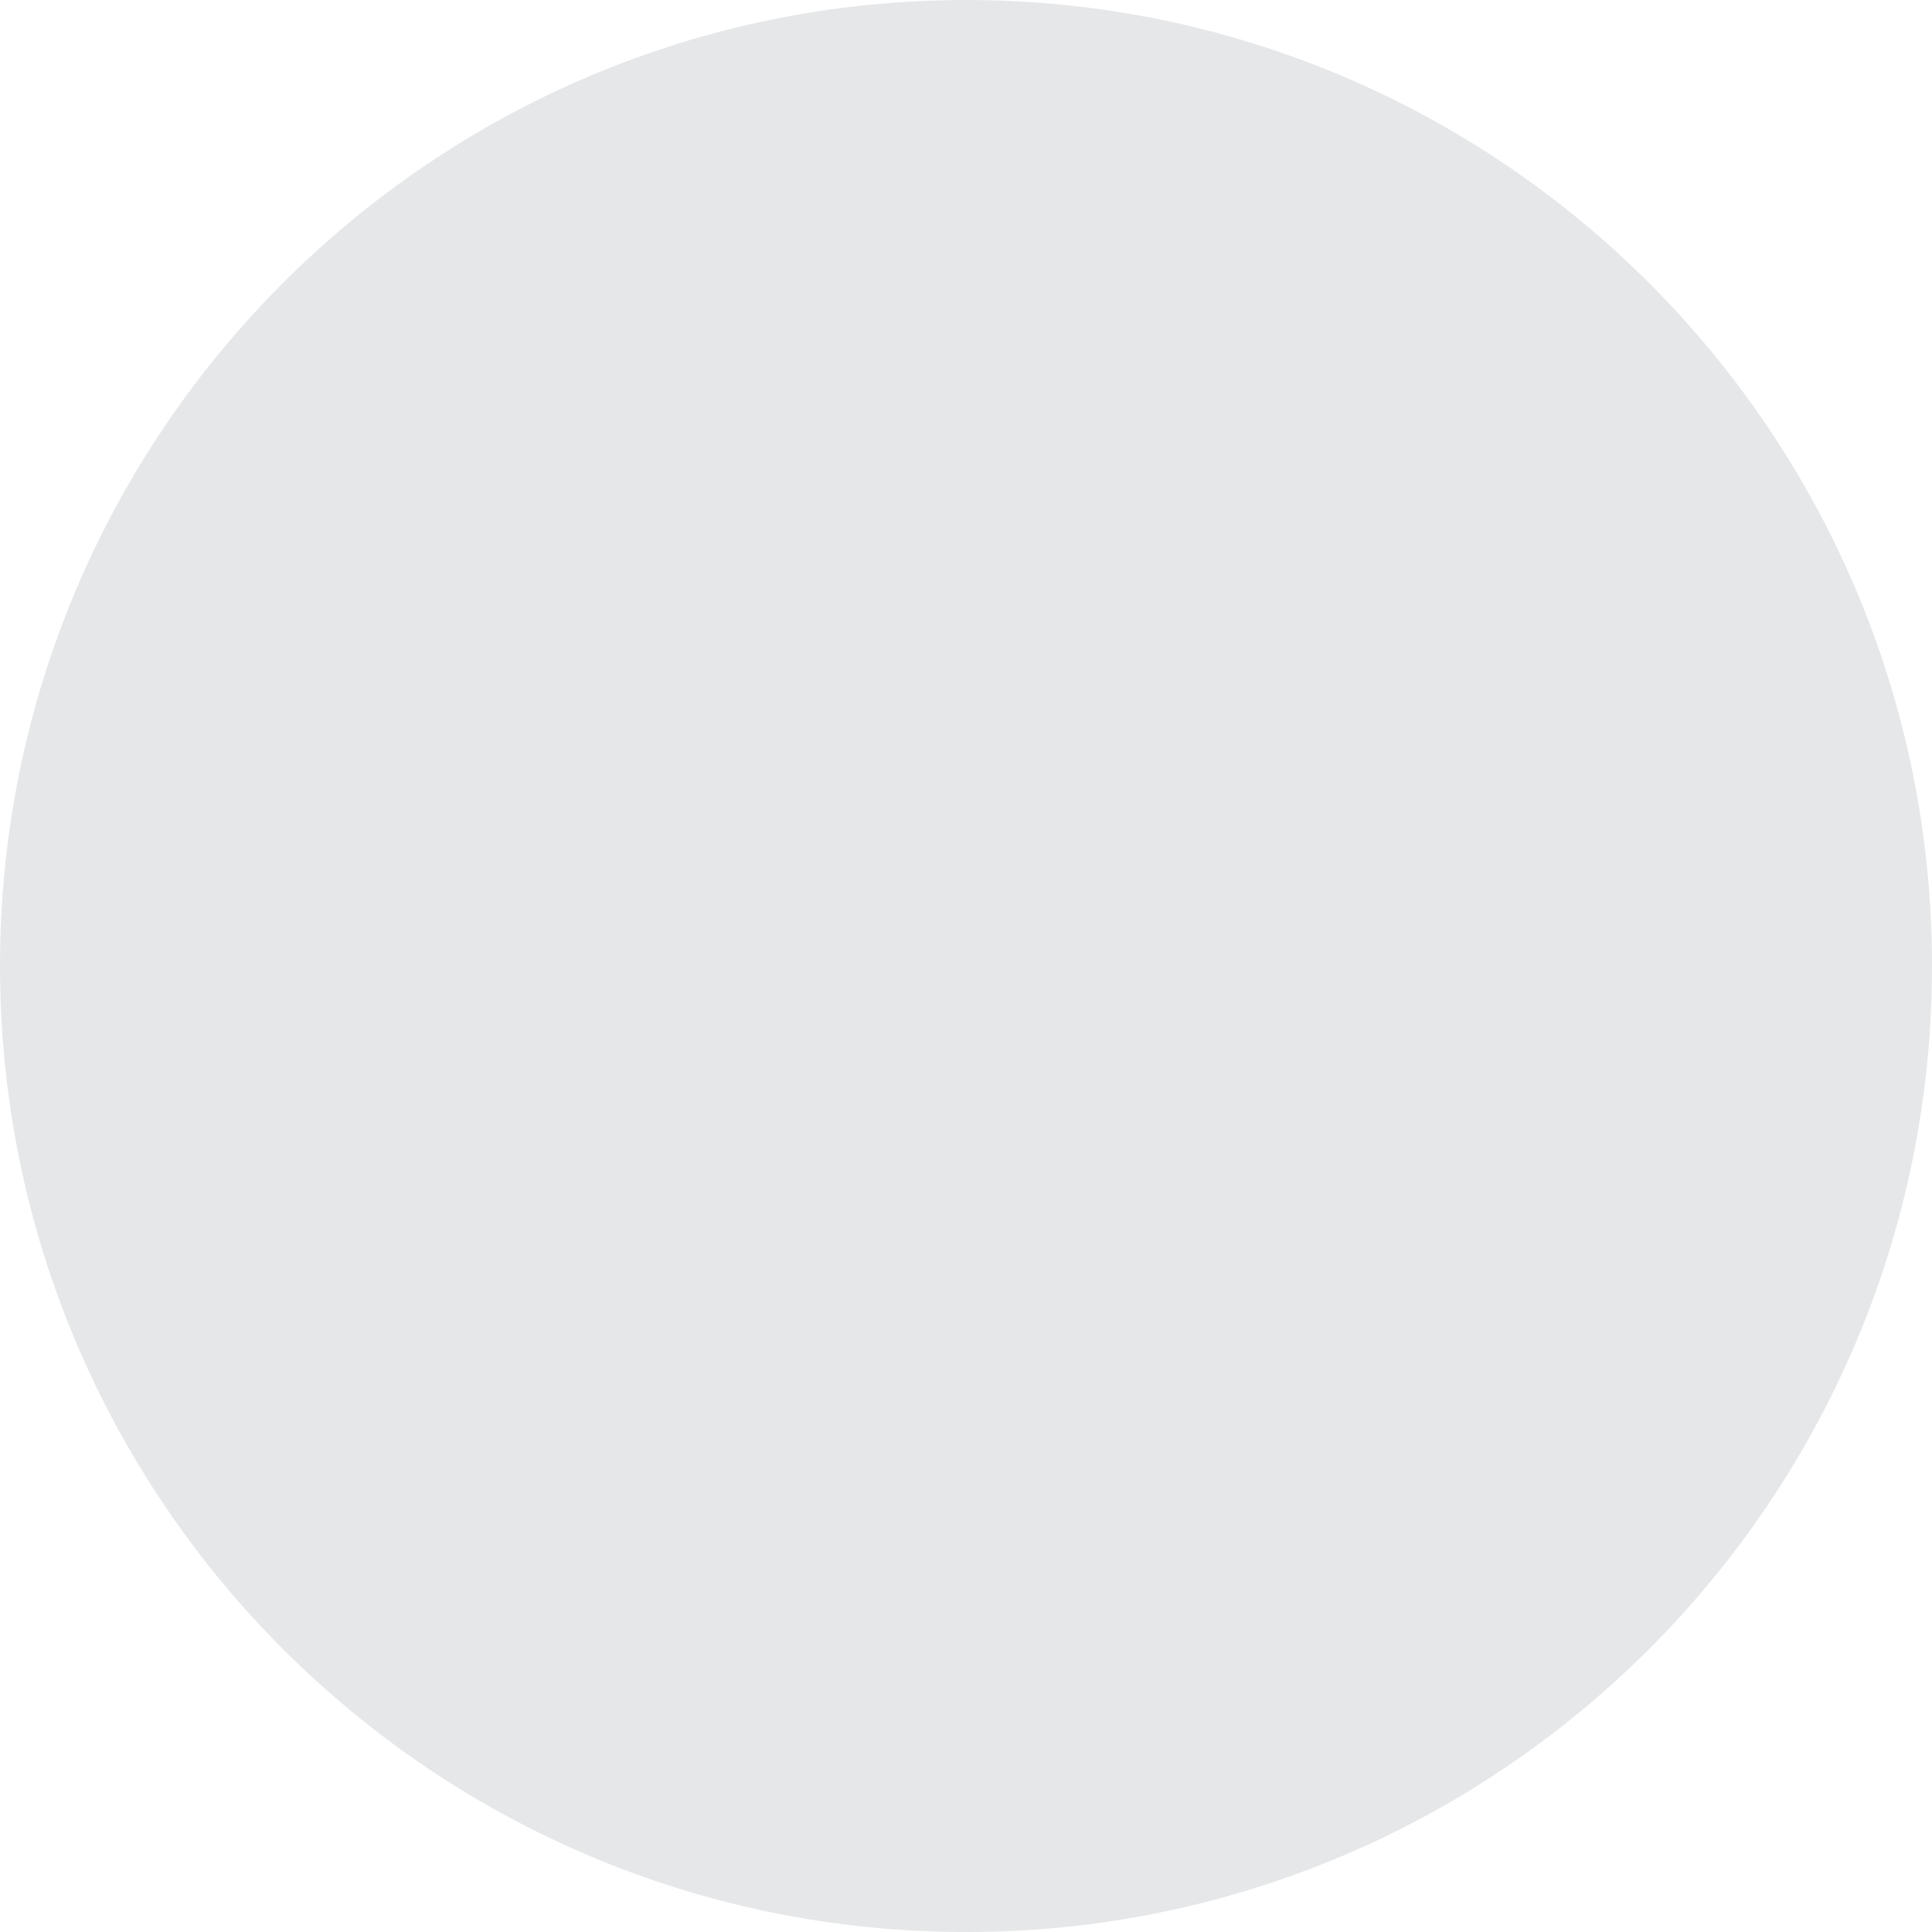
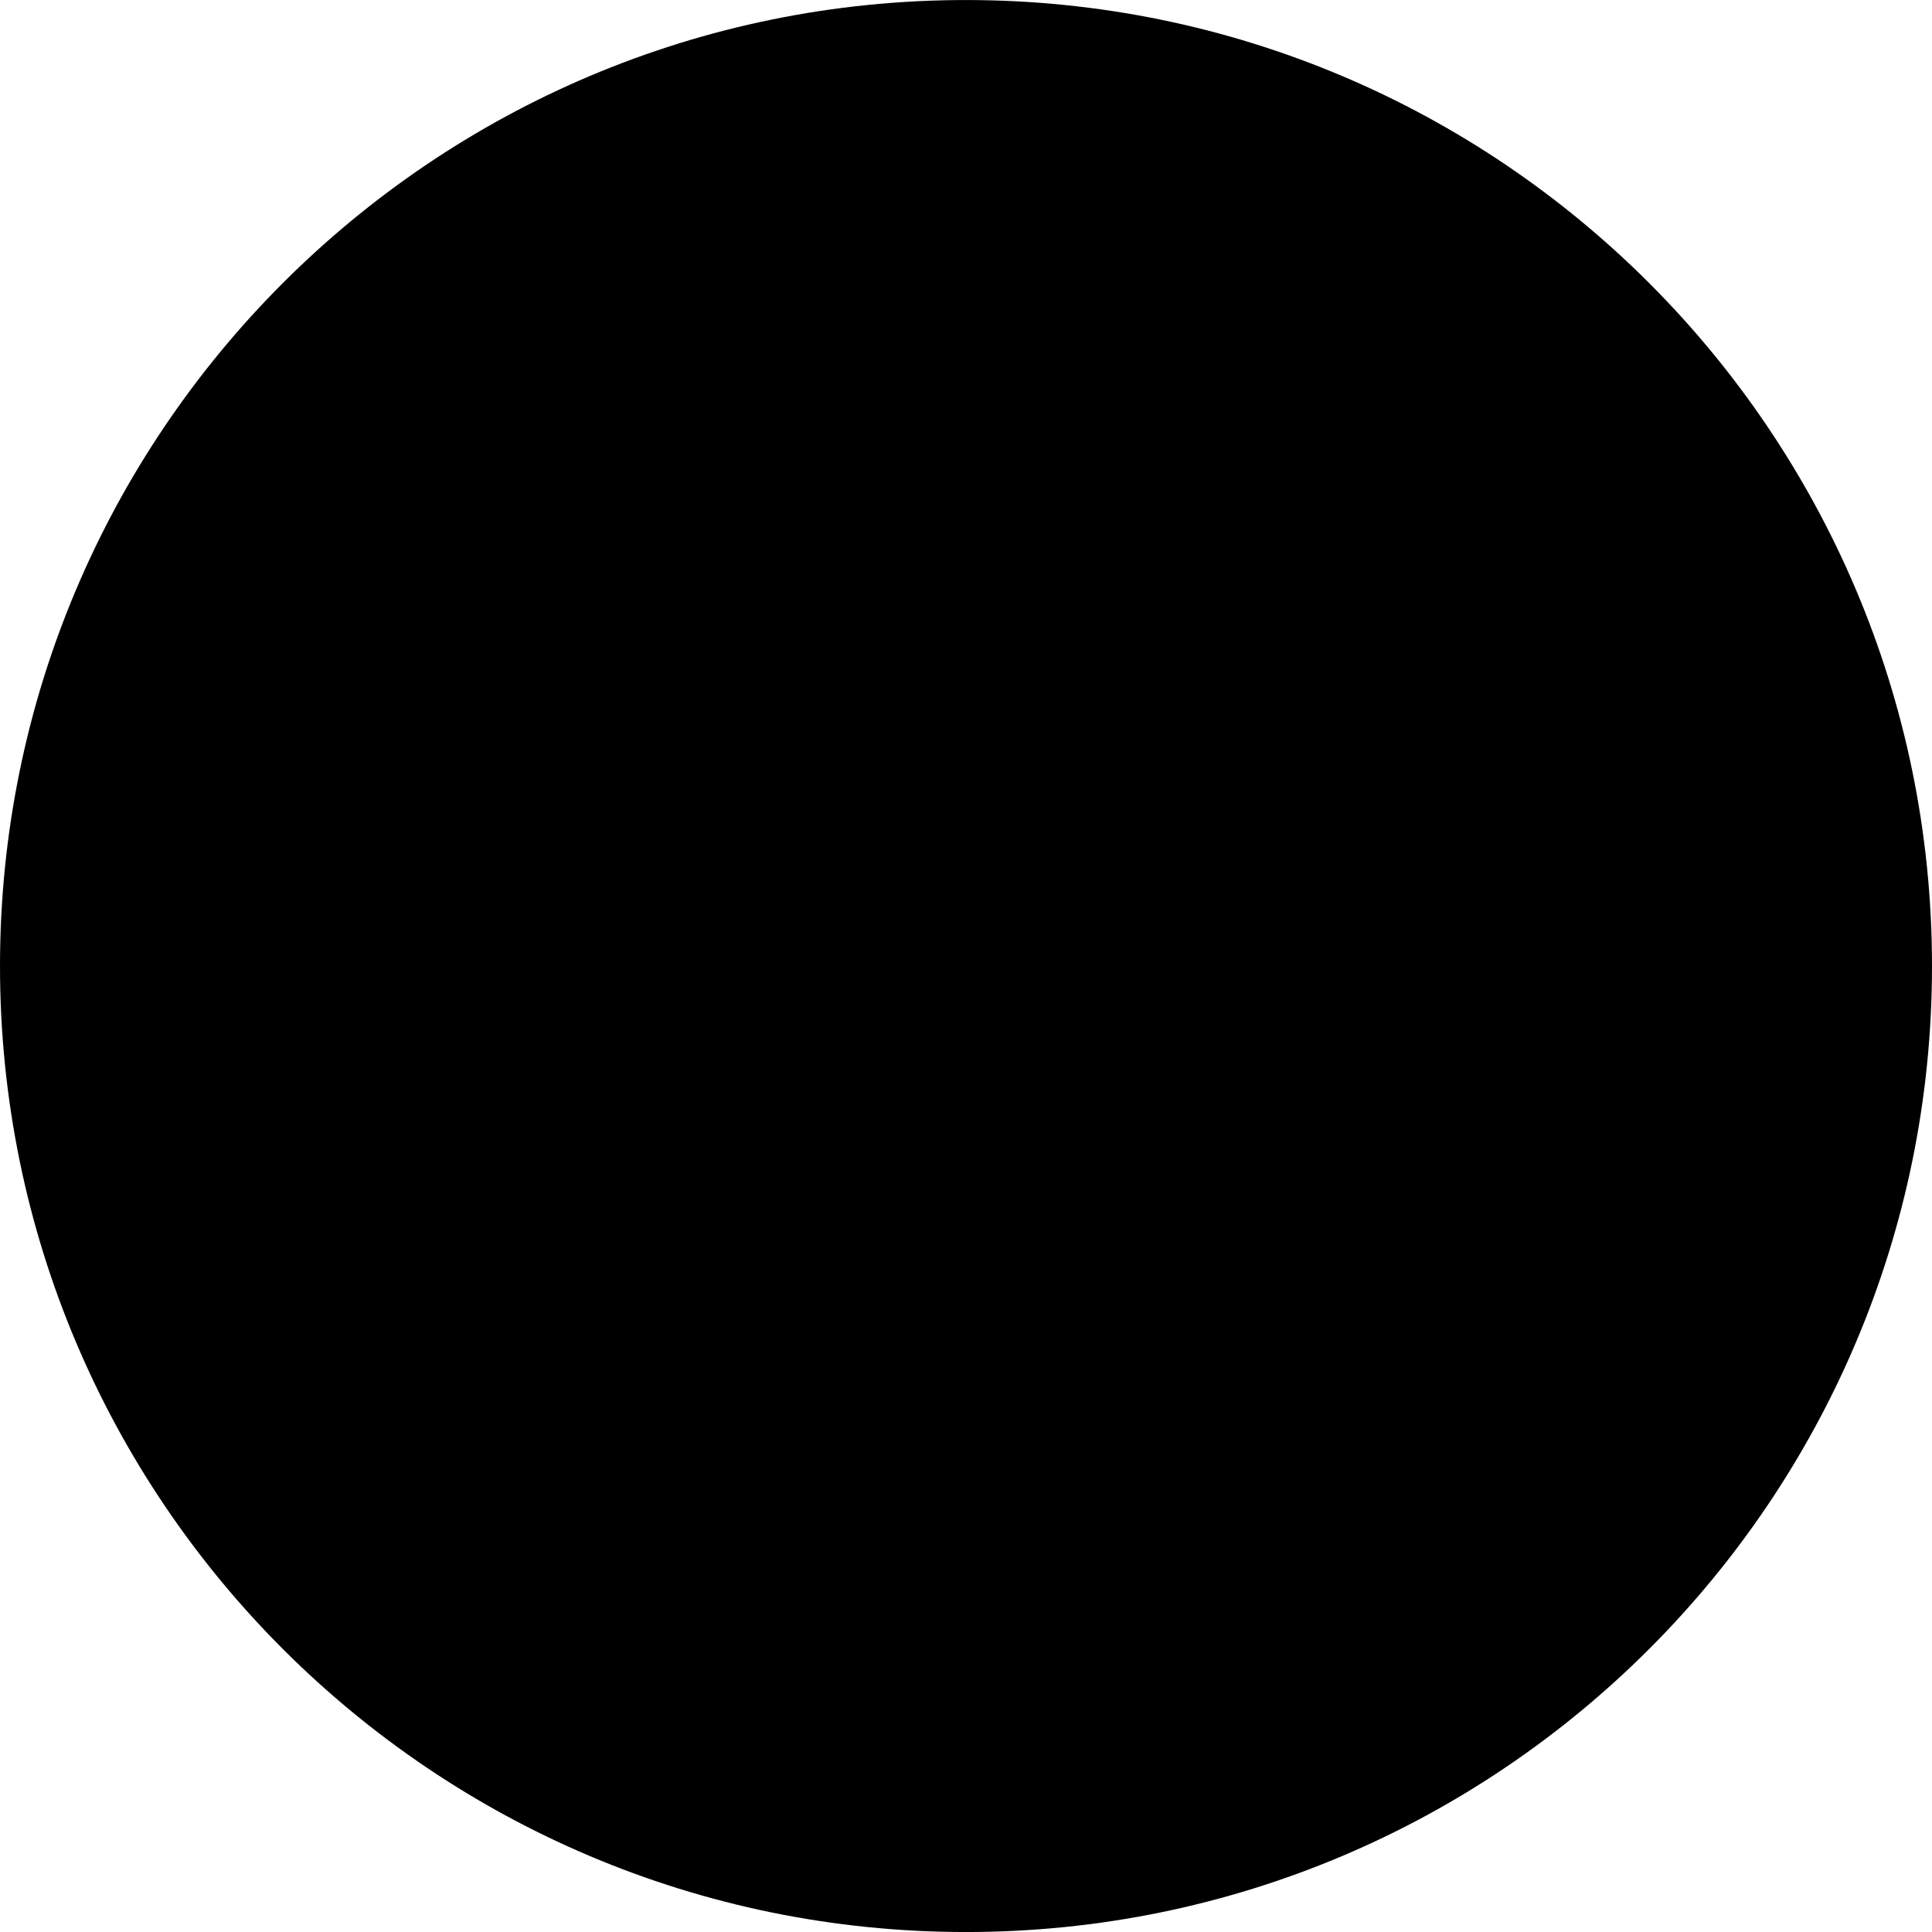
<svg xmlns="http://www.w3.org/2000/svg" height="140mm" width="140mm" version="1.1" viewBox="0 0 140 140">
-   <g fill="#e5e7e9" transform="translate(-30.92 -42.548)">
+   <g transform="translate(-30.92 -42.548)">
    <circle r="70" cy="112.55" cx="100.92" stroke-width=".265" />
    <flowRoot style="word-spacing:0px;letter-spacing:0px" transform="scale(.26458)" xml:space="preserve" font-size="192px" line-height="1.25" font-family="sans-serif">
      <flowRegion font-size="192px" fill="#e5e7e9">
        <rect height="377.14" width="320" y="242.52" x="217.14" fill="#e5e7e9" />
      </flowRegion>
      <flowPara />
    </flowRoot>
  </g>
</svg>
